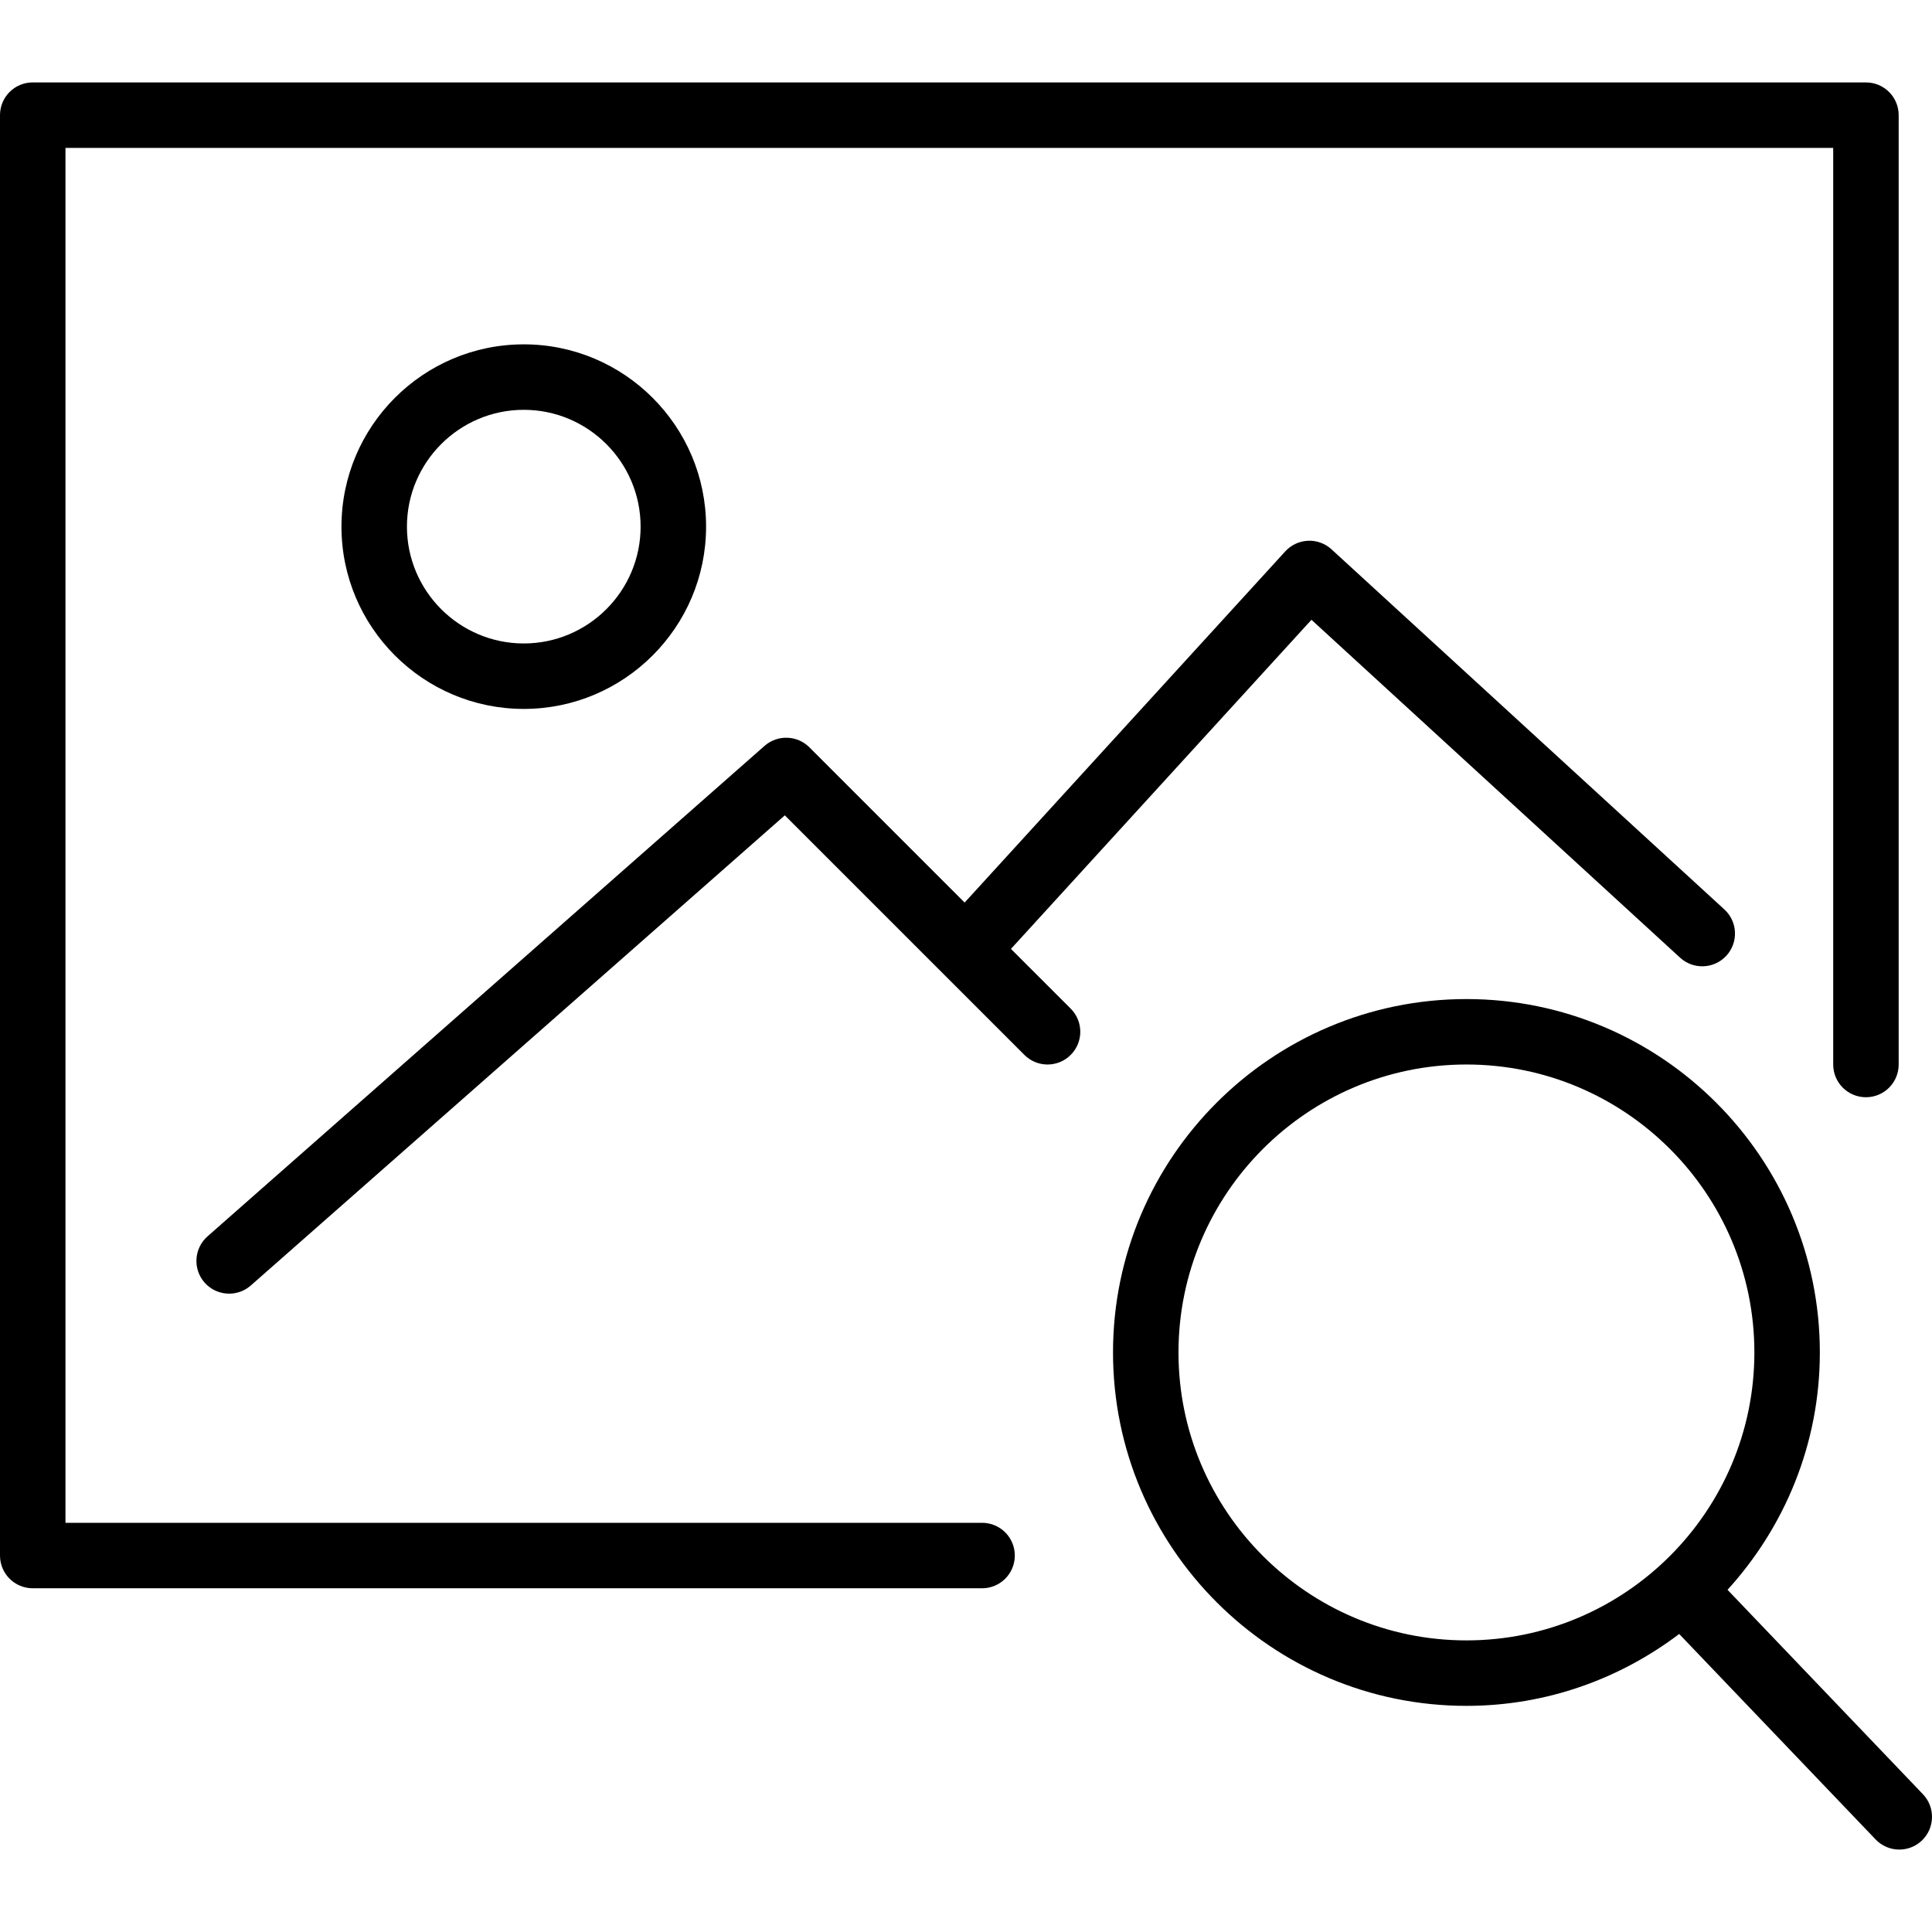
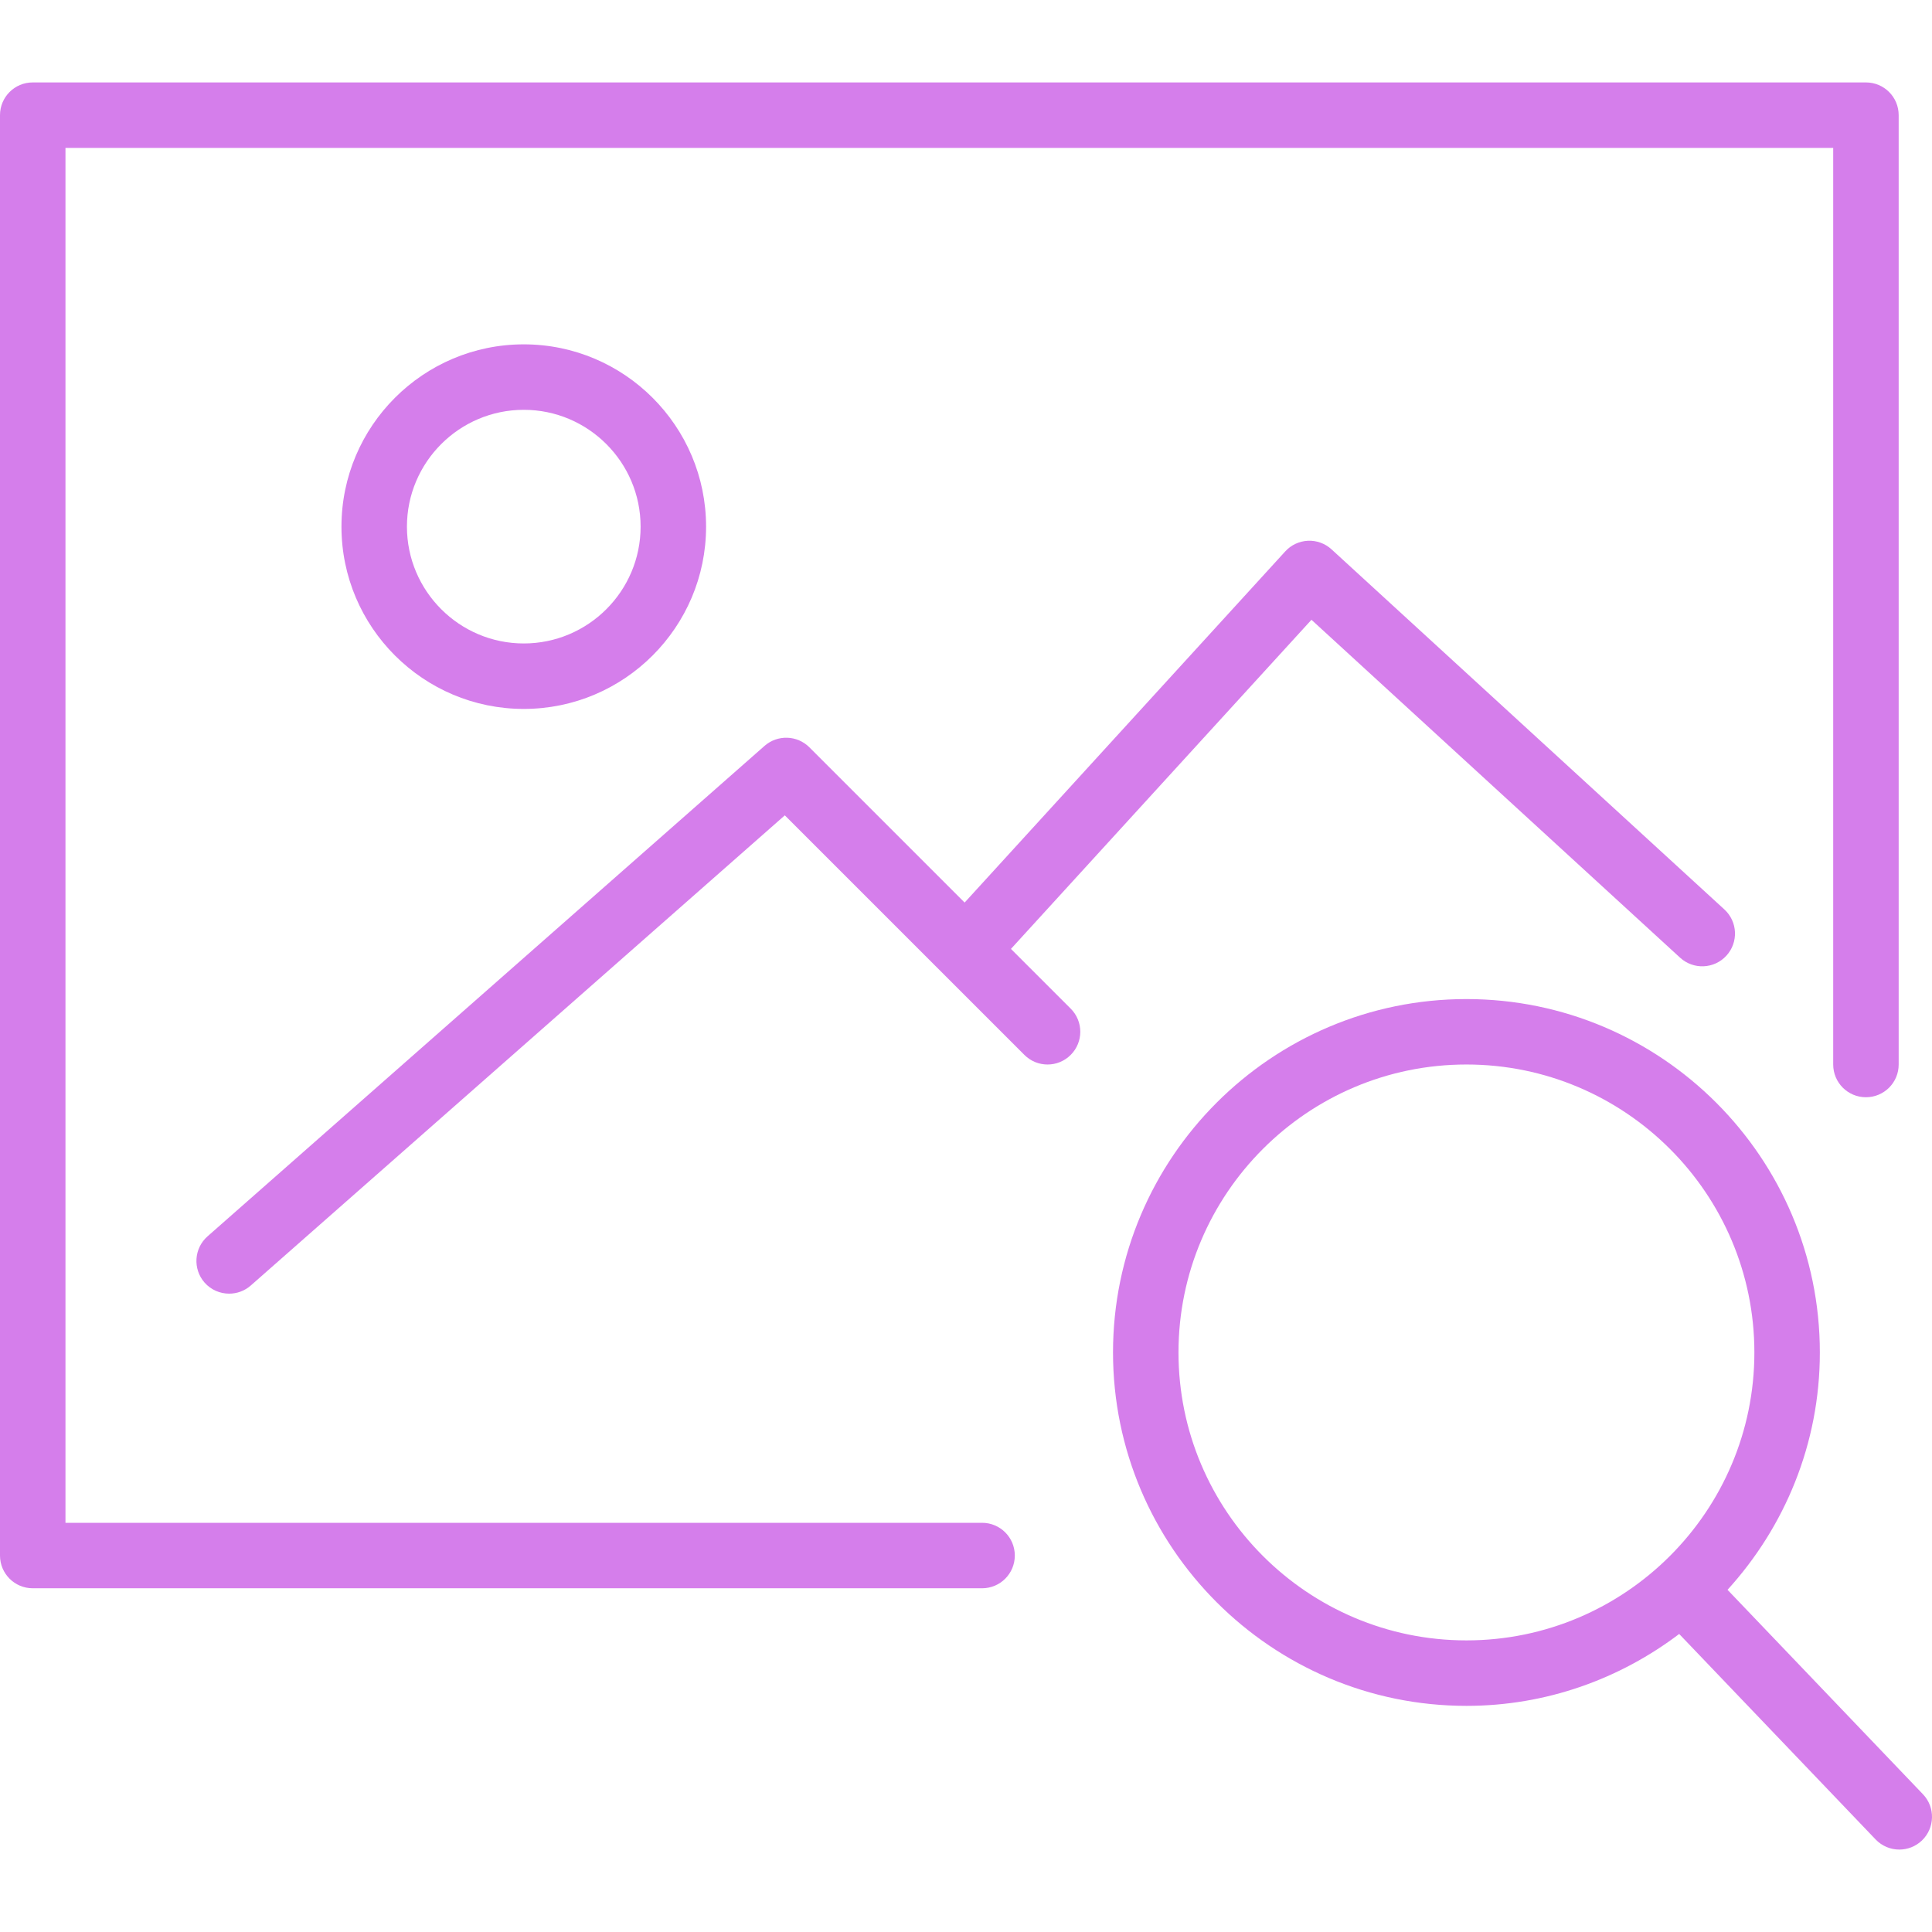
- <svg xmlns="http://www.w3.org/2000/svg" version="1.1" id="Capa_1" x="0px" y="0px" viewBox="0 0 59.018 59.018" style="enable-background:new 0 0 59.018 59.018;" xml:space="preserve">
+ <svg xmlns="http://www.w3.org/2000/svg" version="1.1" id="Capa_1" x="0px" y="0px" viewBox="0 0 59.018 59.018" fill="#d57eeb" style="enable-background:new 0 0 59.018 59.018;" xml:space="preserve">
  <g>
    <path d="M58.741,54.809l-5.969-6.244c1.746-1.919,2.82-4.458,2.82-7.25c0-5.953-4.843-10.796-10.796-10.796S34,35.361,34,41.314   S38.843,52.11,44.796,52.11c2.441,0,4.688-0.824,6.499-2.196l6.001,6.277c0.196,0.205,0.459,0.309,0.723,0.309   c0.249,0,0.497-0.092,0.691-0.277C59.108,55.841,59.123,55.208,58.741,54.809z M36,41.314c0-4.85,3.946-8.796,8.796-8.796   s8.796,3.946,8.796,8.796s-3.946,8.796-8.796,8.796S36,46.164,36,41.314z" />
    <path d="M10.431,16.088c0,3.07,2.498,5.568,5.569,5.568s5.569-2.498,5.569-5.568c0-3.071-2.498-5.569-5.569-5.569   S10.431,13.017,10.431,16.088z M19.569,16.088c0,1.968-1.602,3.568-3.569,3.568s-3.569-1.601-3.569-3.568s1.602-3.569,3.569-3.569   S19.569,14.12,19.569,16.088z" />
    <path d="M30.882,28.987l9.18-10.054l11.262,10.323c0.408,0.373,1.04,0.345,1.413-0.062c0.373-0.407,0.346-1.04-0.062-1.413l-12-11   c-0.195-0.18-0.46-0.275-0.72-0.262c-0.266,0.012-0.516,0.129-0.694,0.325l-9.794,10.727l-4.743-4.743   c-0.372-0.372-0.971-0.391-1.368-0.044L6.339,37.768c-0.414,0.365-0.454,0.997-0.09,1.412C6.447,39.404,6.723,39.518,7,39.518   c0.235,0,0.471-0.082,0.661-0.249l16.313-14.362l7.319,7.318c0.391,0.391,1.023,0.391,1.414,0s0.391-1.023,0-1.414L30.882,28.987z" />
    <path d="M30,46.518H2v-42h54v28c0,0.553,0.447,1,1,1s1-0.447,1-1v-29c0-0.553-0.447-1-1-1H1c-0.553,0-1,0.447-1,1v44   c0,0.553,0.447,1,1,1h29c0.553,0,1-0.447,1-1S30.553,46.518,30,46.518z" />
  </g>
  <g>
</g>
  <g>
</g>
  <g>
</g>
  <g>
</g>
  <g>
</g>
  <g>
</g>
  <g>
</g>
  <g>
</g>
  <g>
</g>
  <g>
</g>
  <g>
</g>
  <g>
</g>
  <g>
</g>
  <g>
</g>
  <g>
</g>
</svg>
